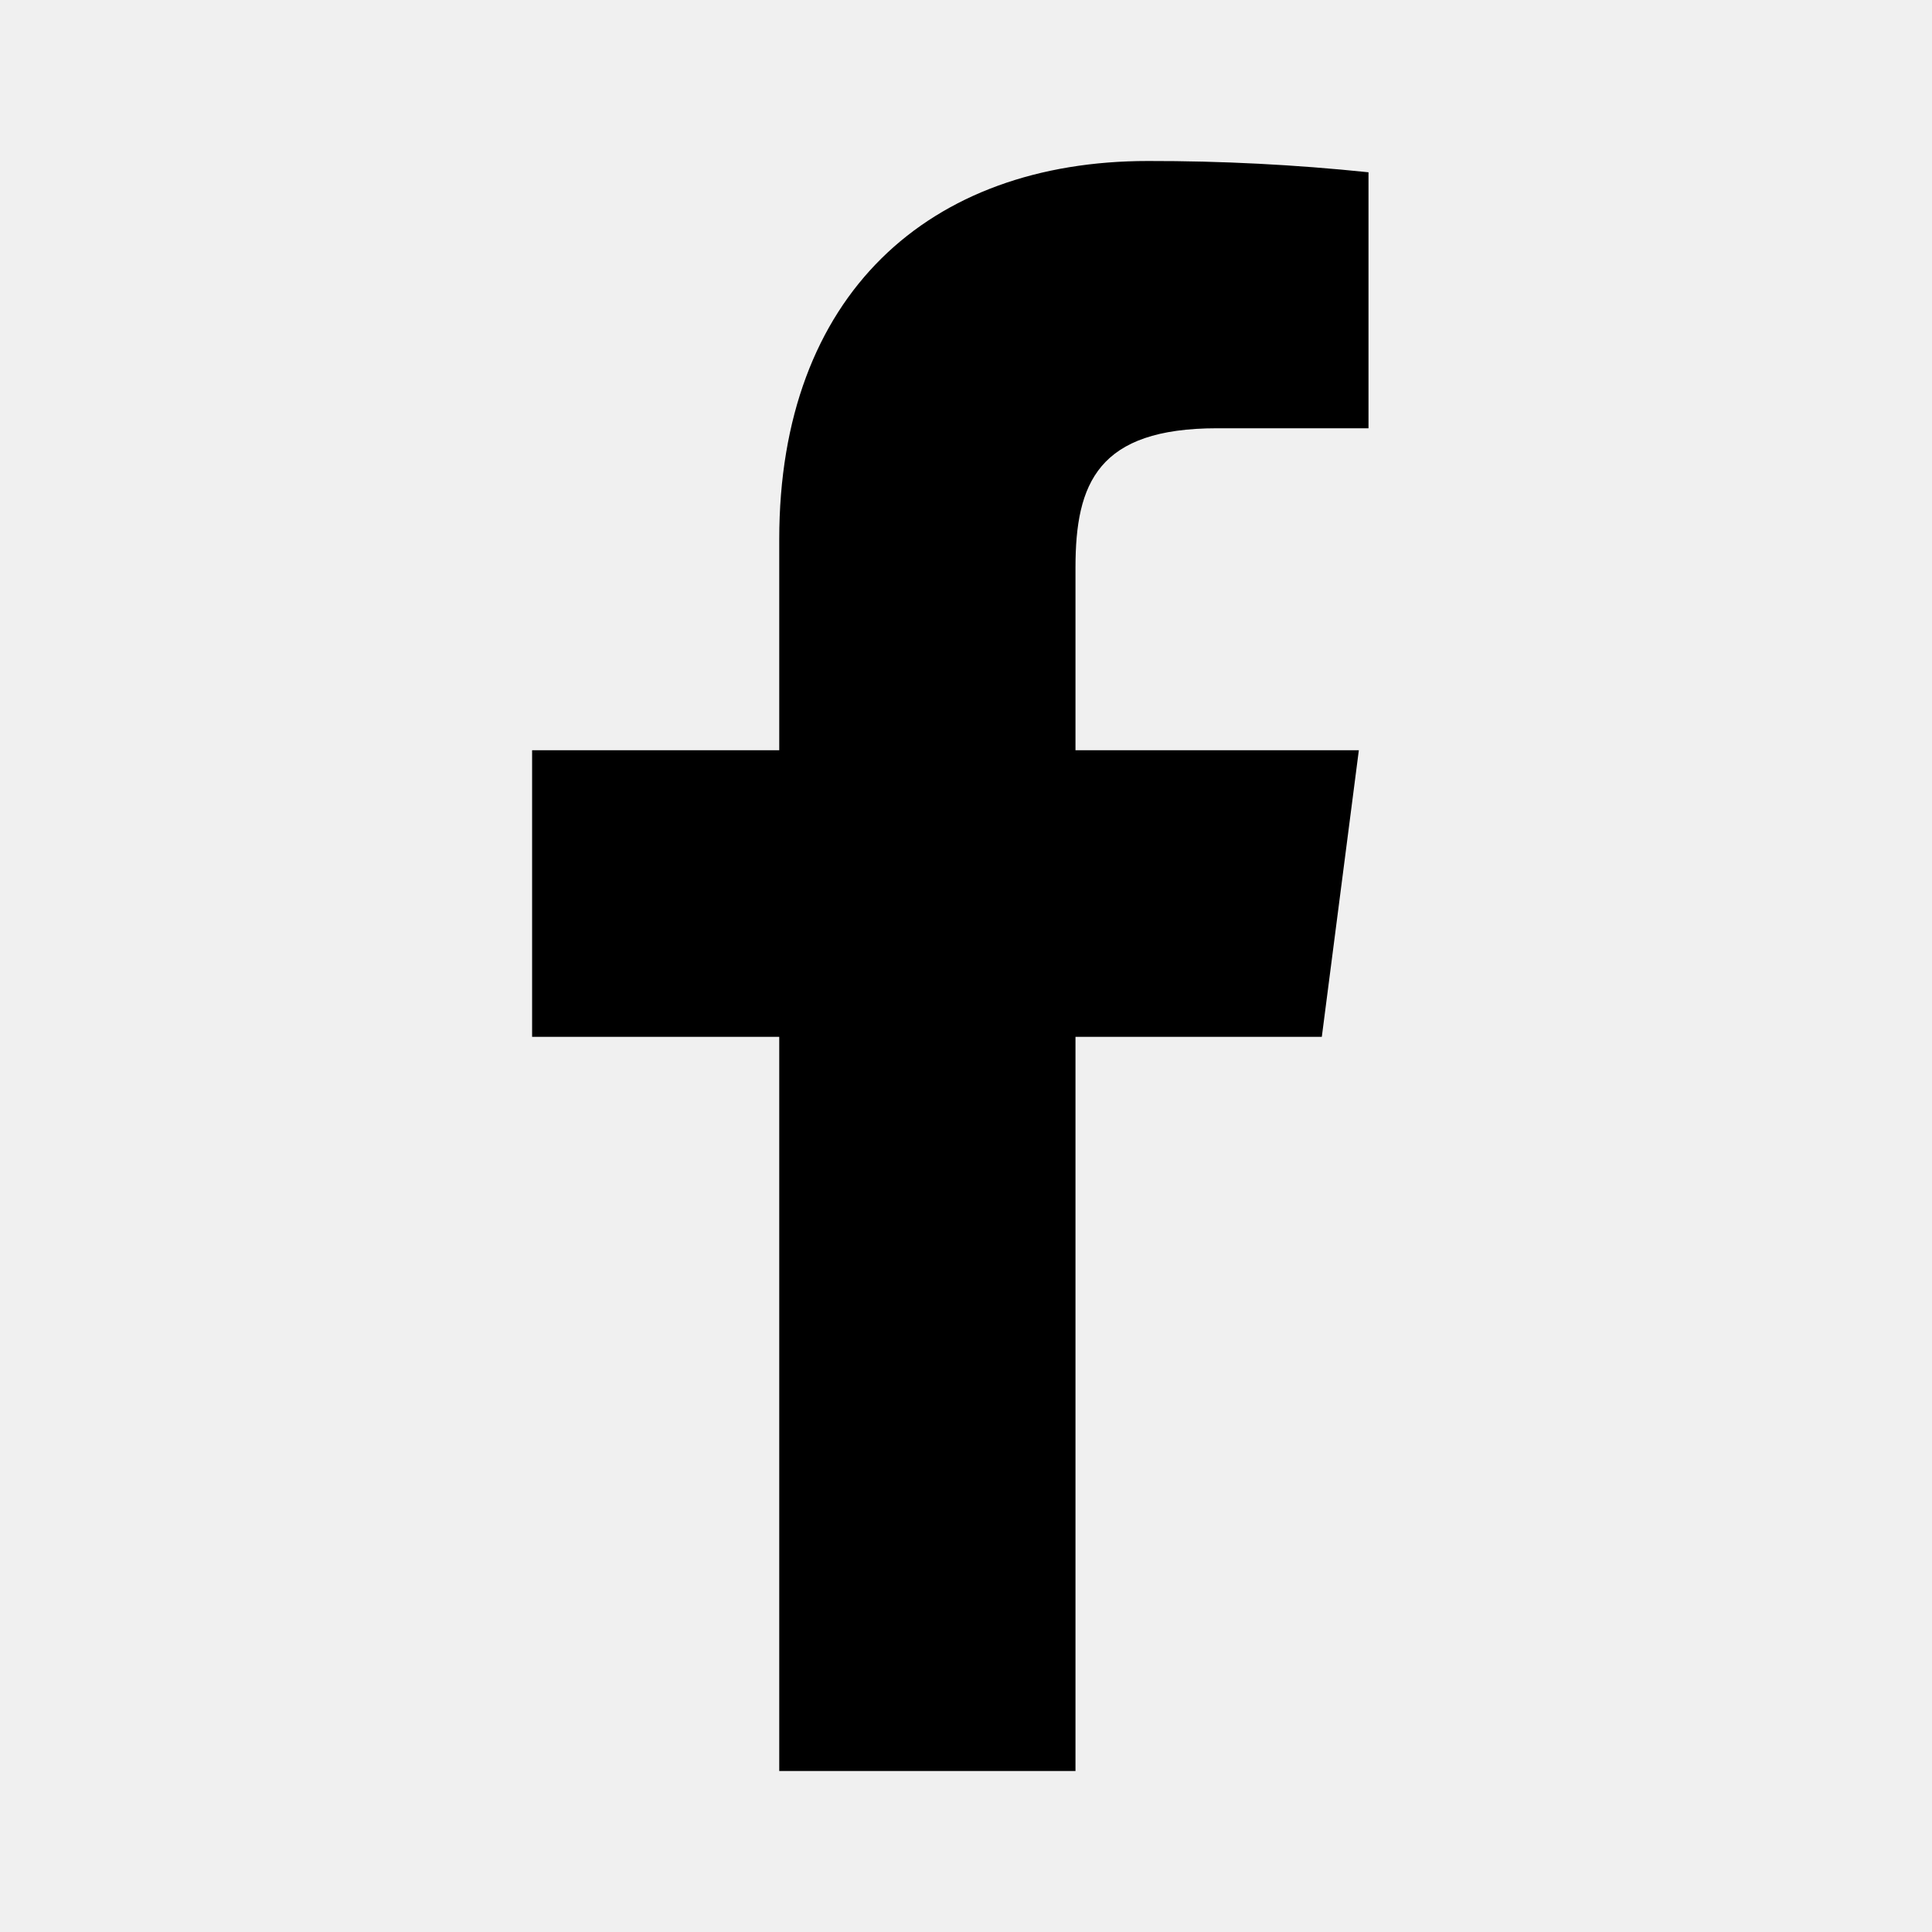
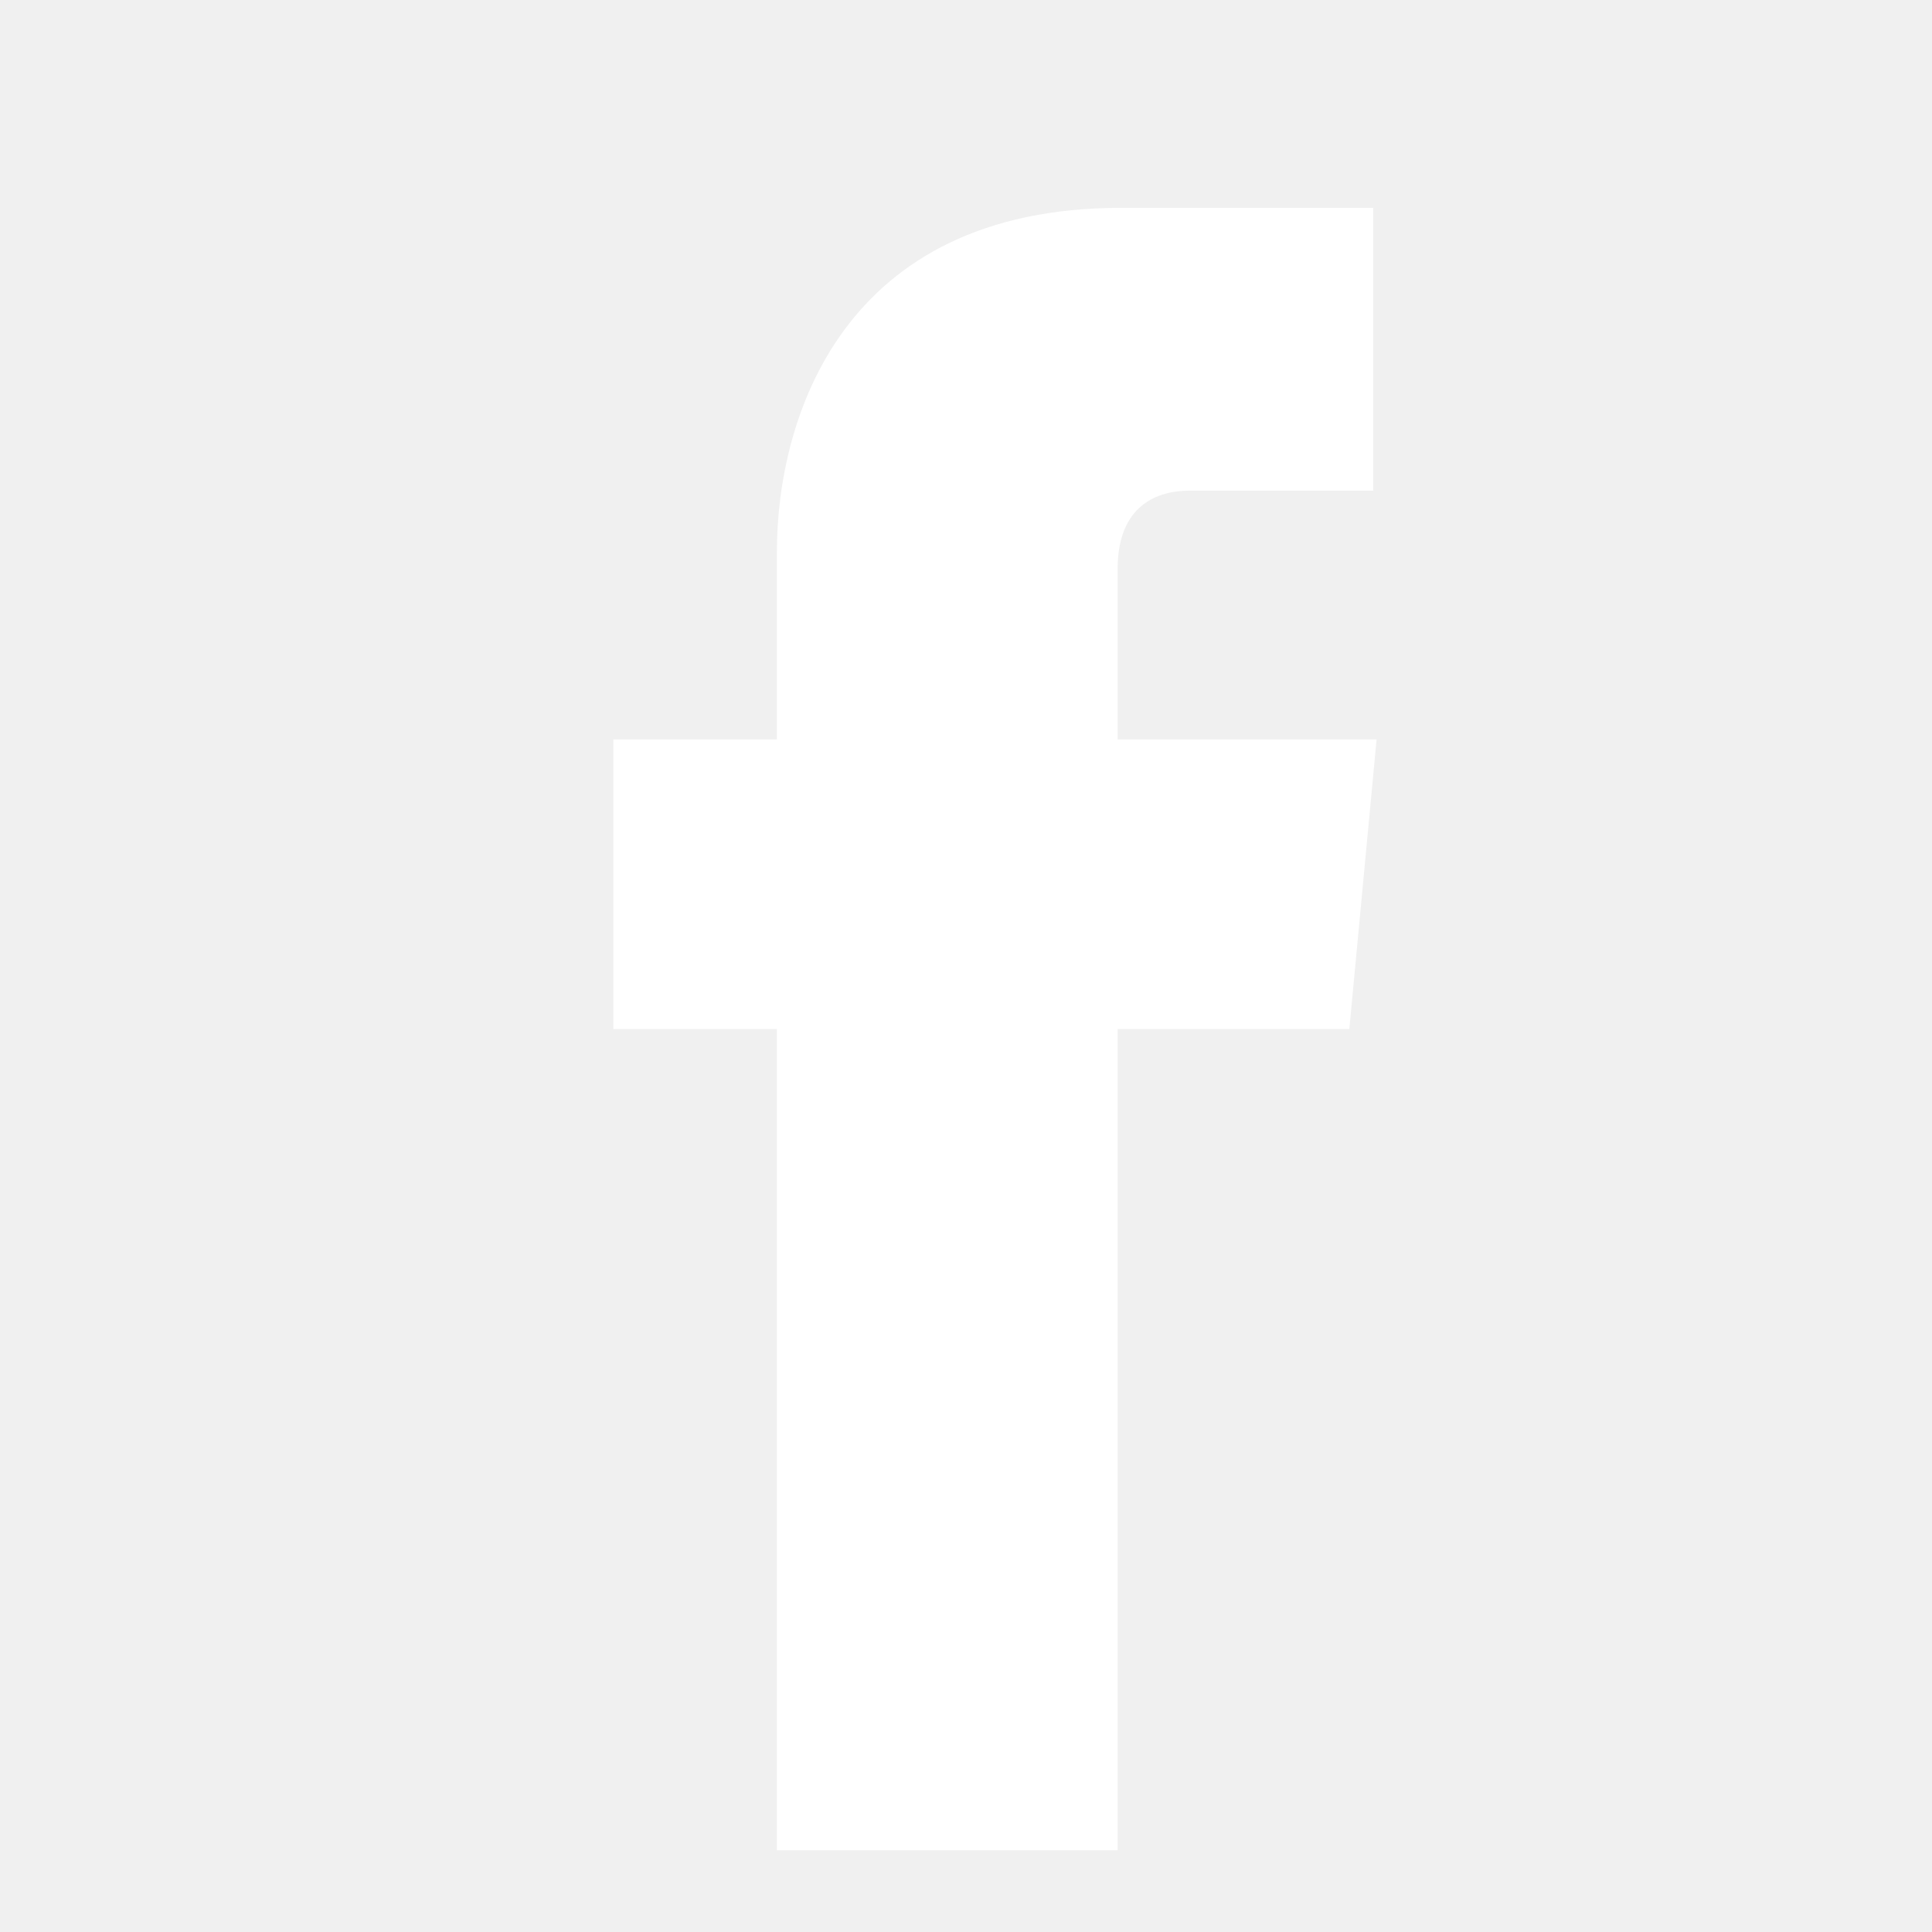
- <svg xmlns="http://www.w3.org/2000/svg" data-name="Layer 1" viewBox="0 0 24 24">
-   <path d="M15.12,5.32H17V2.14A26.11,26.11,0,0,0,14.26,2C11.54,2,9.68,3.66,9.68,6.7V9.32H6.61v3.56H9.68V22h3.68V12.88h3.06l.46-3.56H13.36V7.05C13.36,6,13.64,5.32,15.12,5.32Z" />
+ <svg xmlns="http://www.w3.org/2000/svg" version="1.1" id="Layer_1" x="0px" y="0px" viewBox="0 0 56.7 56.7" style="enable-background:new 0 0 56.7 56.7;" xml:space="preserve">
+   <style type="text/css">
+ 	.st0{fill:#FFFFFF;}
+ </style>
+   <path class="st0" d="M40.4,21.7h-7.6v-5c0-1.9,1.2-2.3,2.1-2.3c0.9,0,5.4,0,5.4,0V6.1l-7.4,0c-8.2,0-10.1,6.2-10.1,10.1v5.5H18v8.5  h4.8c0,10.9,0,24.1,0,24.1h10c0,0,0-13.3,0-24.1h6.8L40.4,21.7z" />
</svg>
